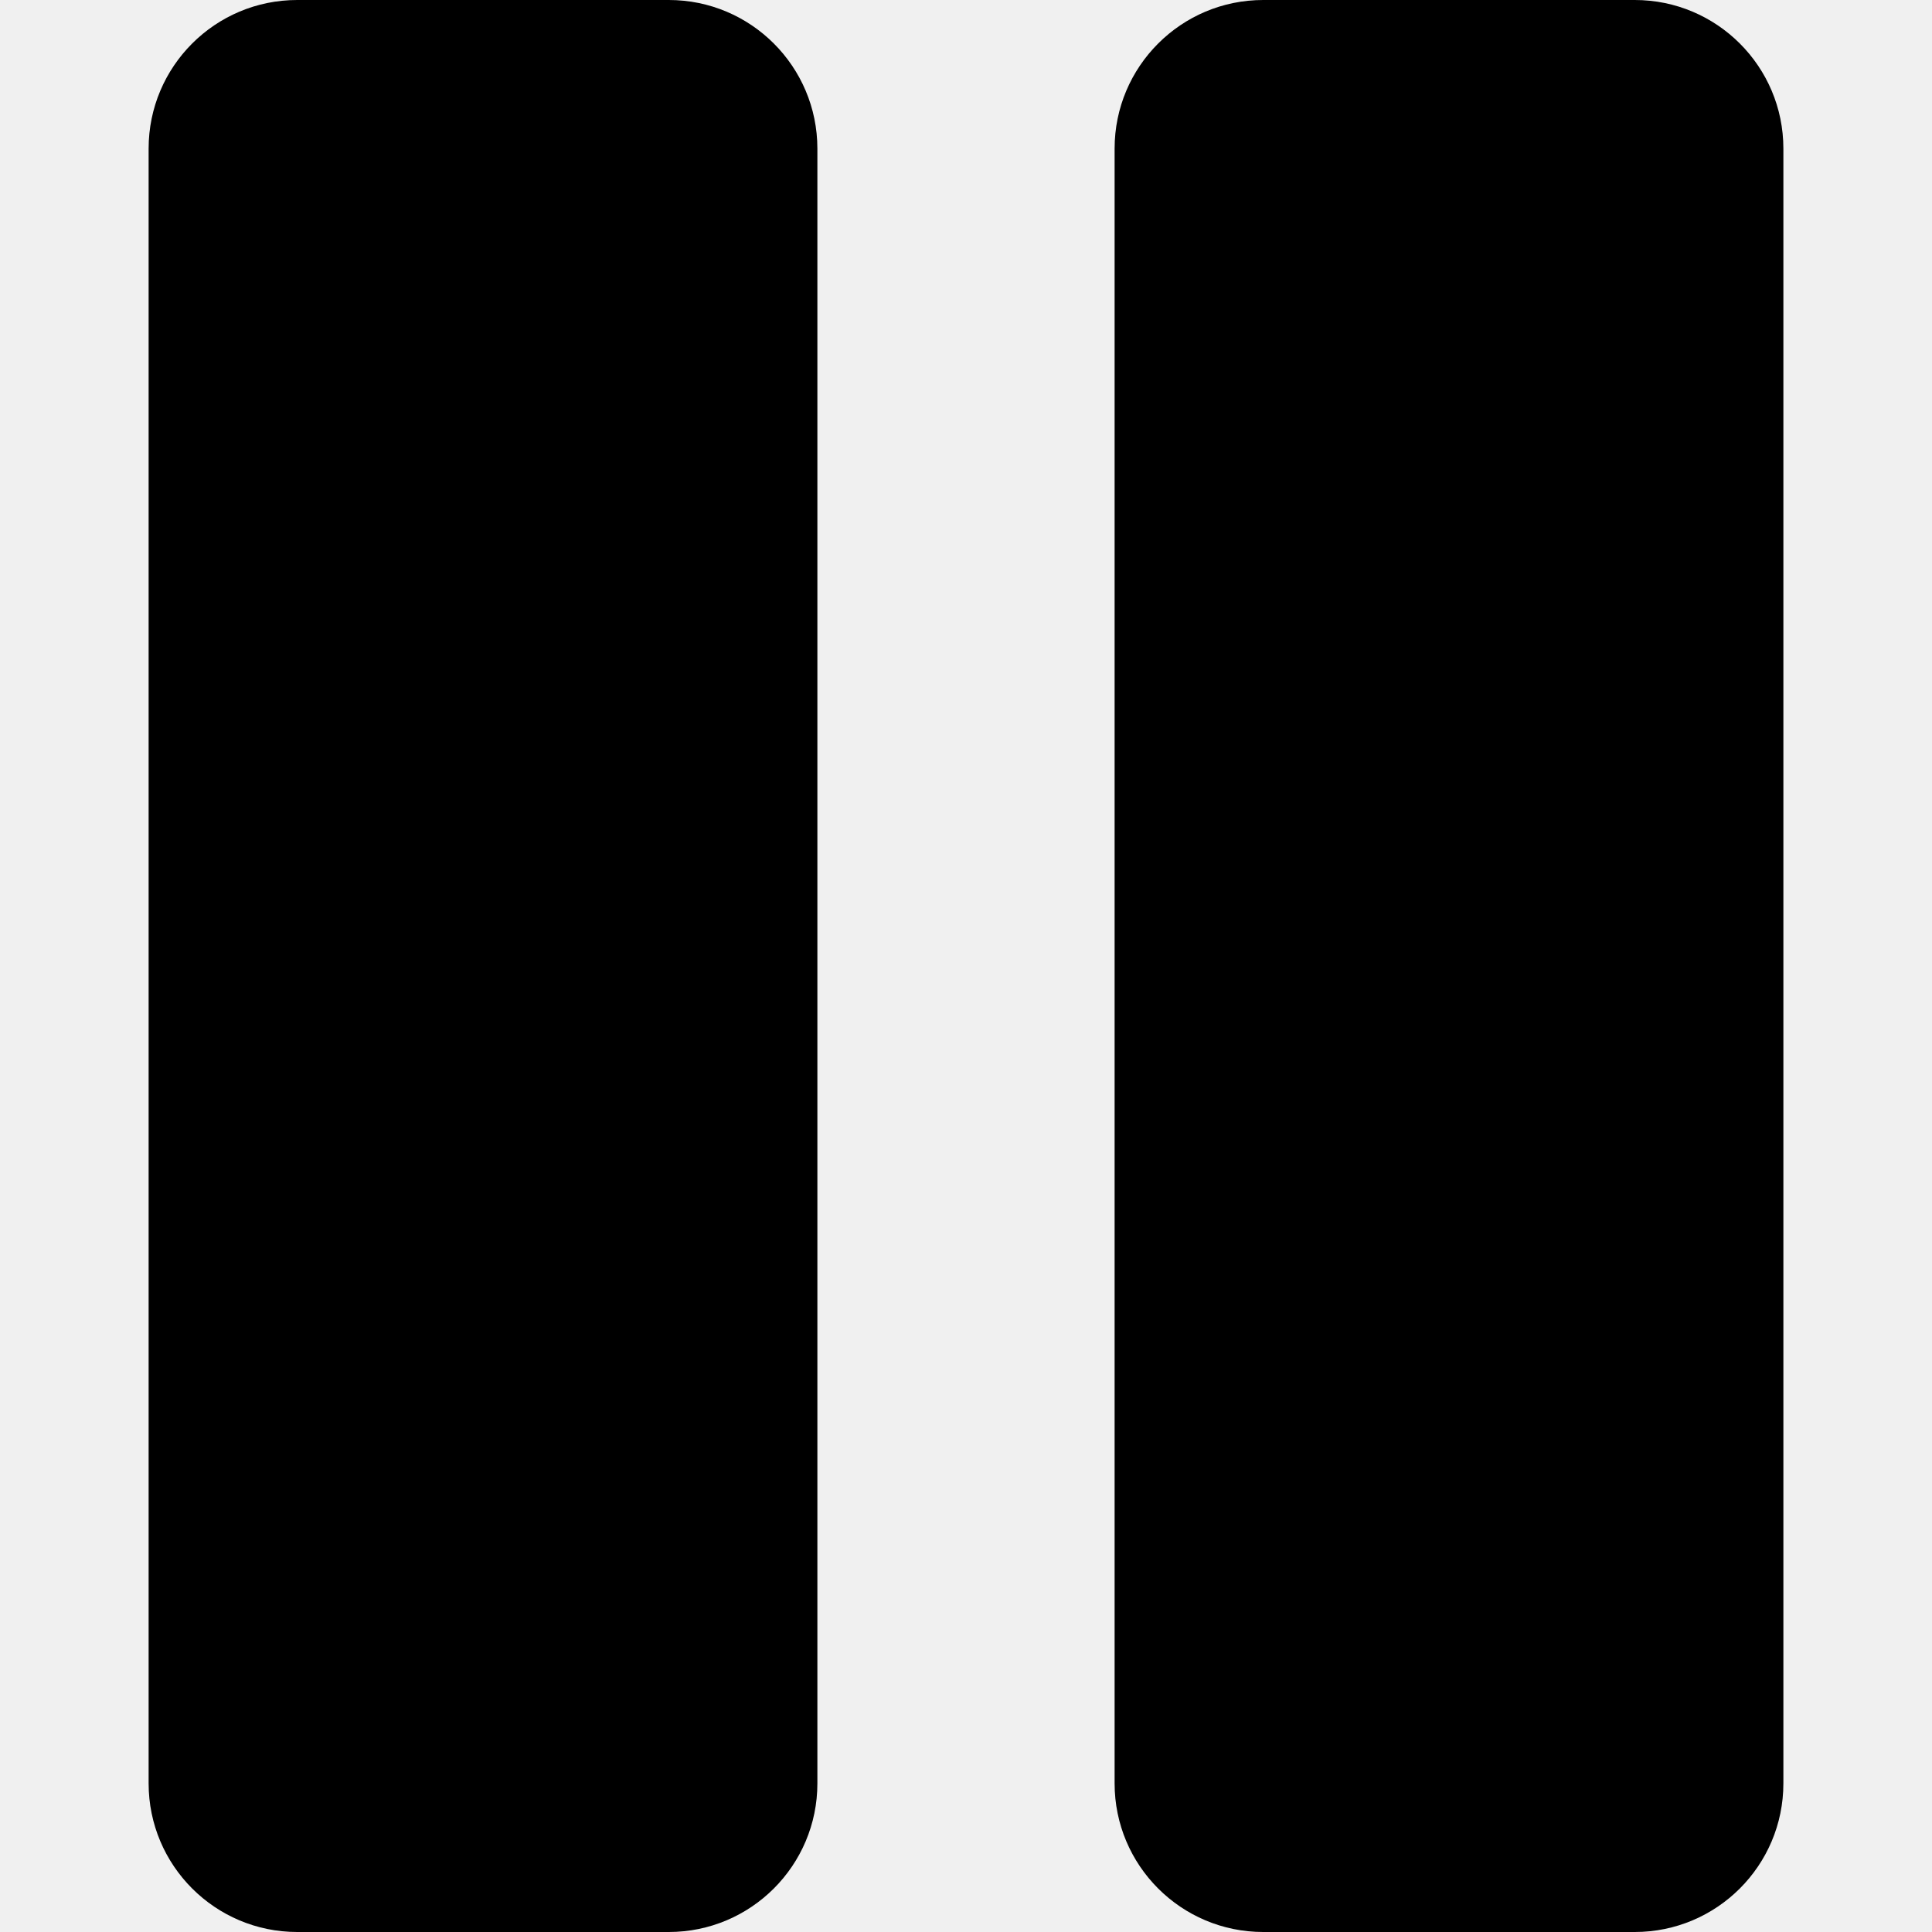
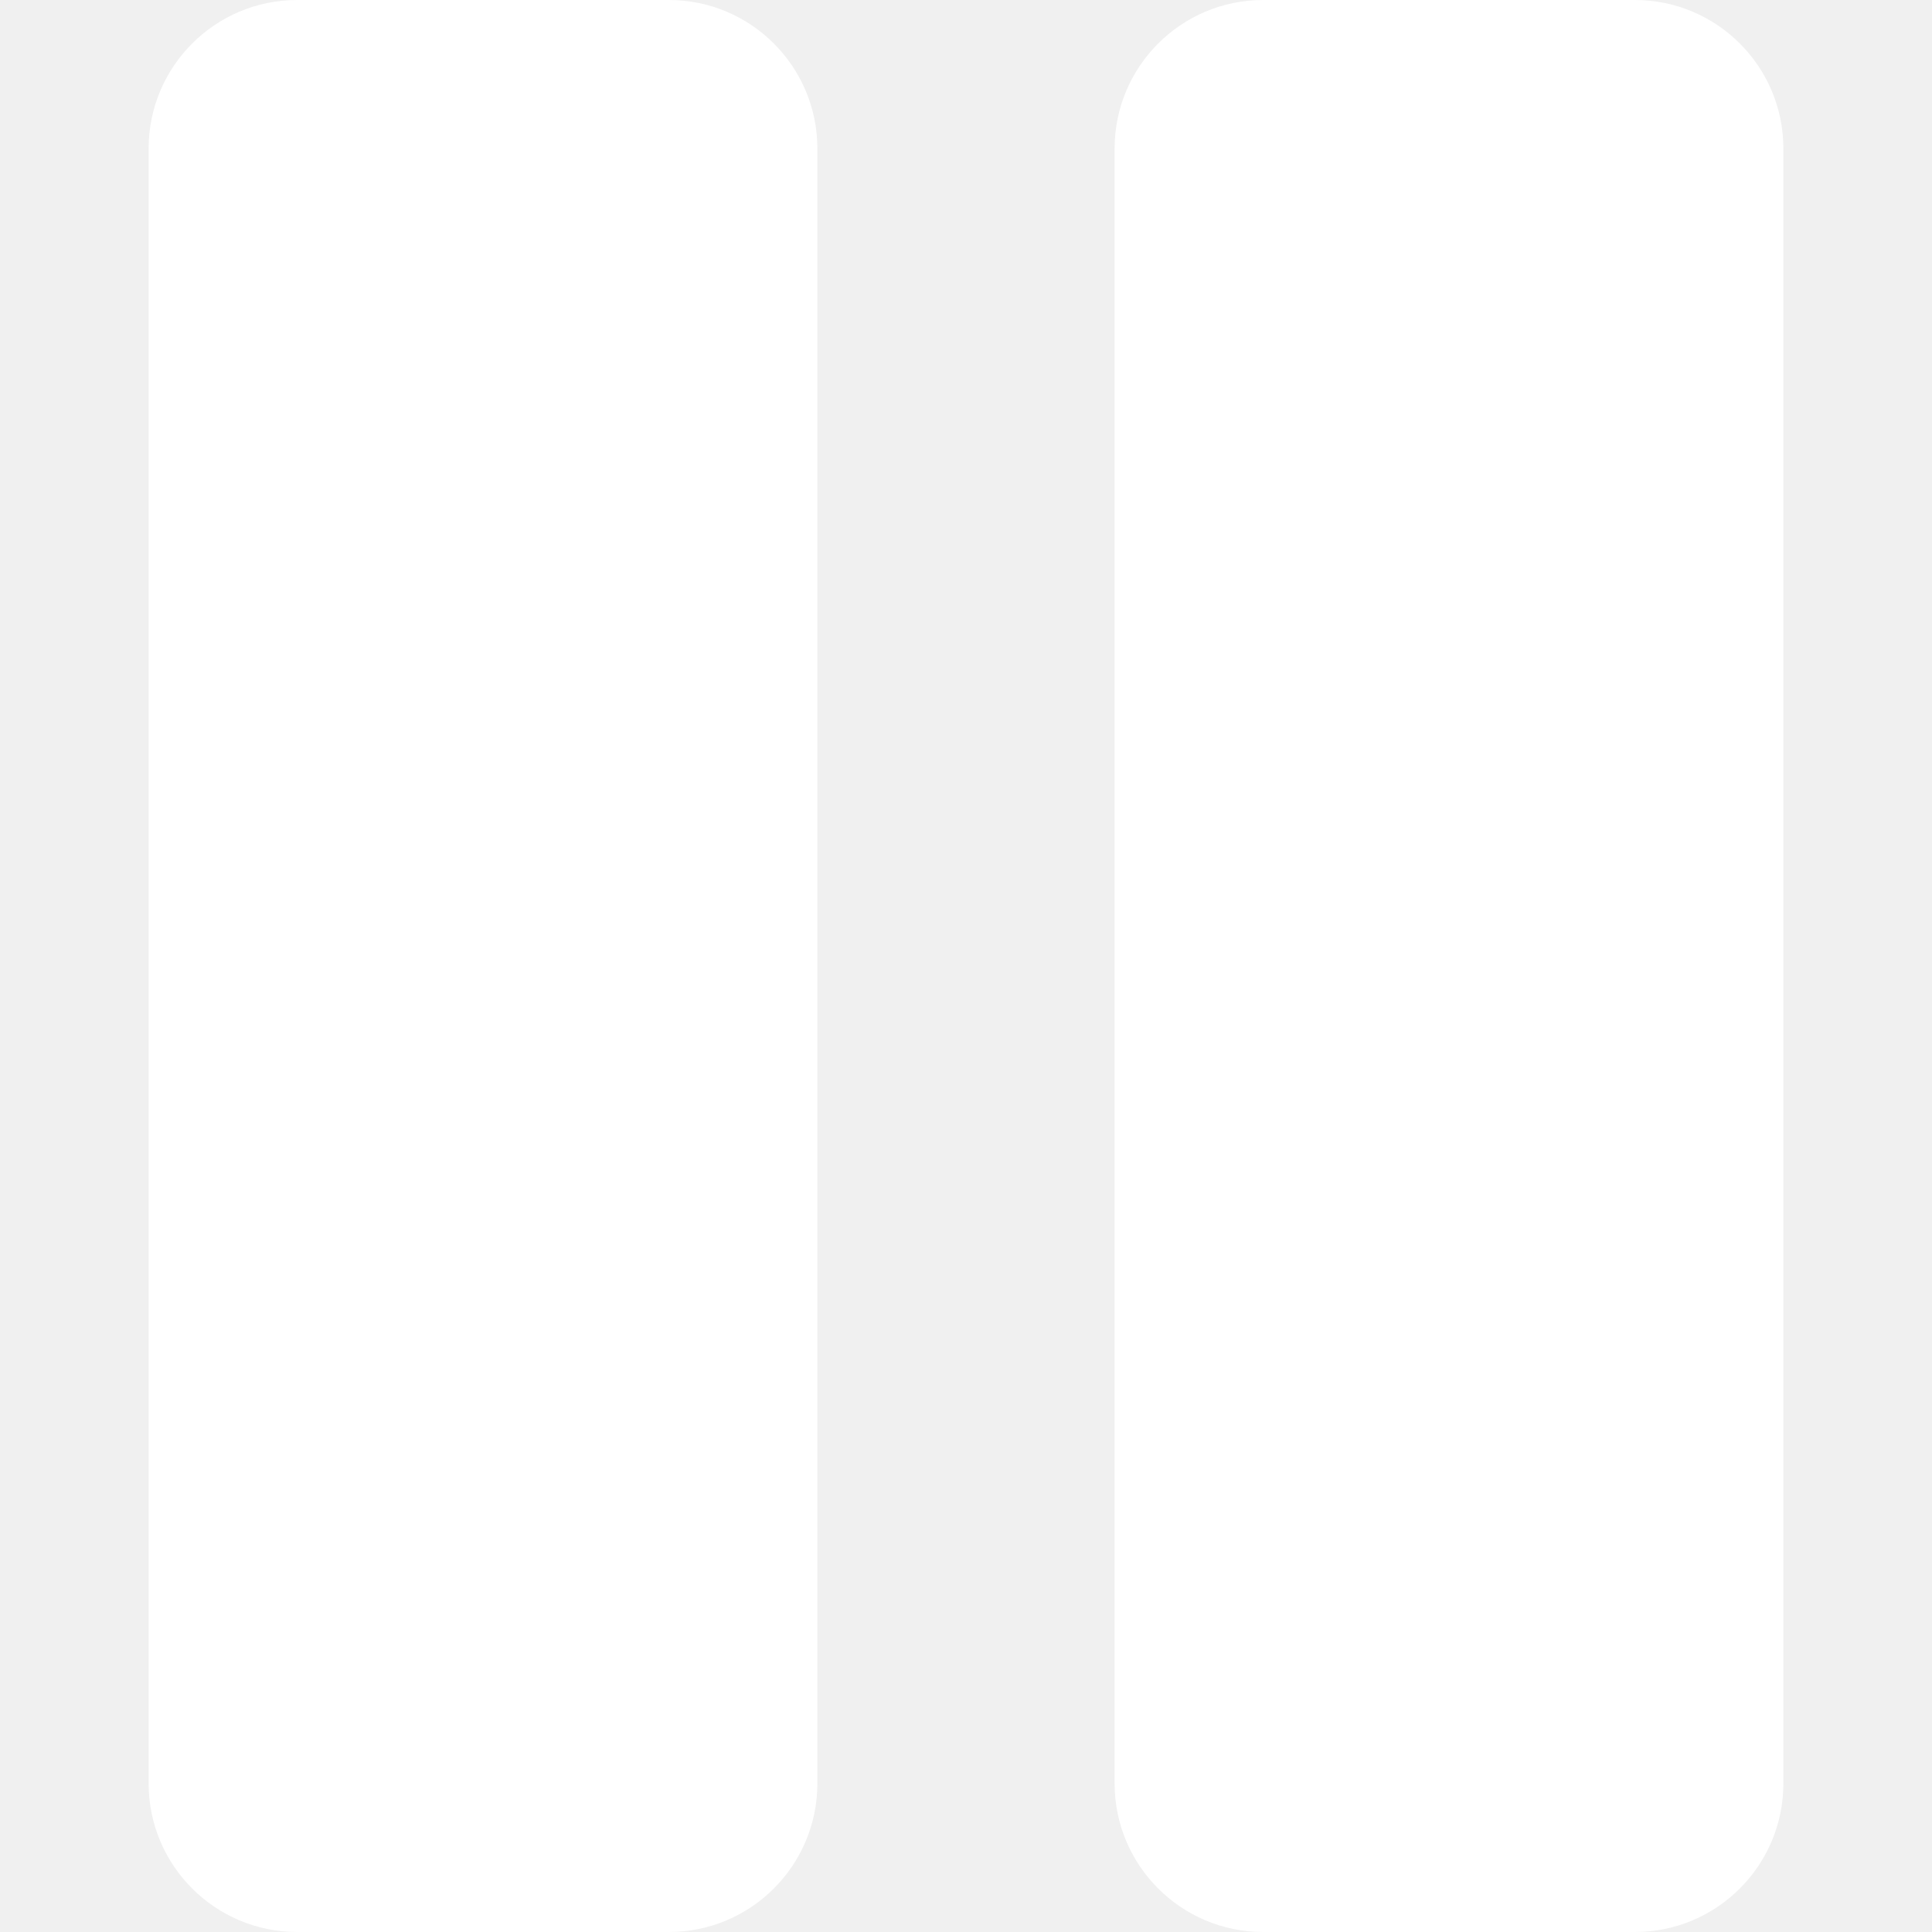
<svg xmlns="http://www.w3.org/2000/svg" version="1.1" id="Capa_1" x="0px" y="0px" viewBox="0 0 232.679 232.679" style="enable-background:new 0 0 232.679 232.679;" xml:space="preserve">
  <g id="Pause">
-     <path style="fill-rule:evenodd;clip-rule:evenodd;" d="M80.543,0H35.797c-9.885,0-17.898,8.014-17.898,17.898v196.883   c0,9.885,8.013,17.898,17.898,17.898h44.746c9.885,0,17.898-8.013,17.898-17.898V17.898C98.44,8.014,90.427,0,80.543,0z M196.882,0   h-44.746c-9.886,0-17.899,8.014-17.899,17.898v196.883c0,9.885,8.013,17.898,17.899,17.898h44.746   c9.885,0,17.898-8.013,17.898-17.898V17.898C214.781,8.014,206.767,0,196.882,0z" />
+     <path fill="#fff" fill-rule="evenodd" style="fill-rule:evenodd;clip-rule:evenodd;" d="M80.543,0H35.797c-9.885,0-17.898,8.014-17.898,17.898v196.883   c0,9.885,8.013,17.898,17.898,17.898h44.746c9.885,0,17.898-8.013,17.898-17.898V17.898C98.44,8.014,90.427,0,80.543,0z M196.882,0   h-44.746c-9.886,0-17.899,8.014-17.899,17.898v196.883c0,9.885,8.013,17.898,17.899,17.898h44.746   c9.885,0,17.898-8.013,17.898-17.898V17.898C214.781,8.014,206.767,0,196.882,0z" />
  </g>
  <g>
</g>
  <g>
</g>
  <g>
</g>
  <g>
</g>
  <g>
</g>
  <g>
</g>
  <g>
</g>
  <g>
</g>
  <g>
</g>
  <g>
</g>
  <g>
</g>
  <g>
</g>
  <g>
</g>
  <g>
</g>
  <g>
</g>
</svg>
